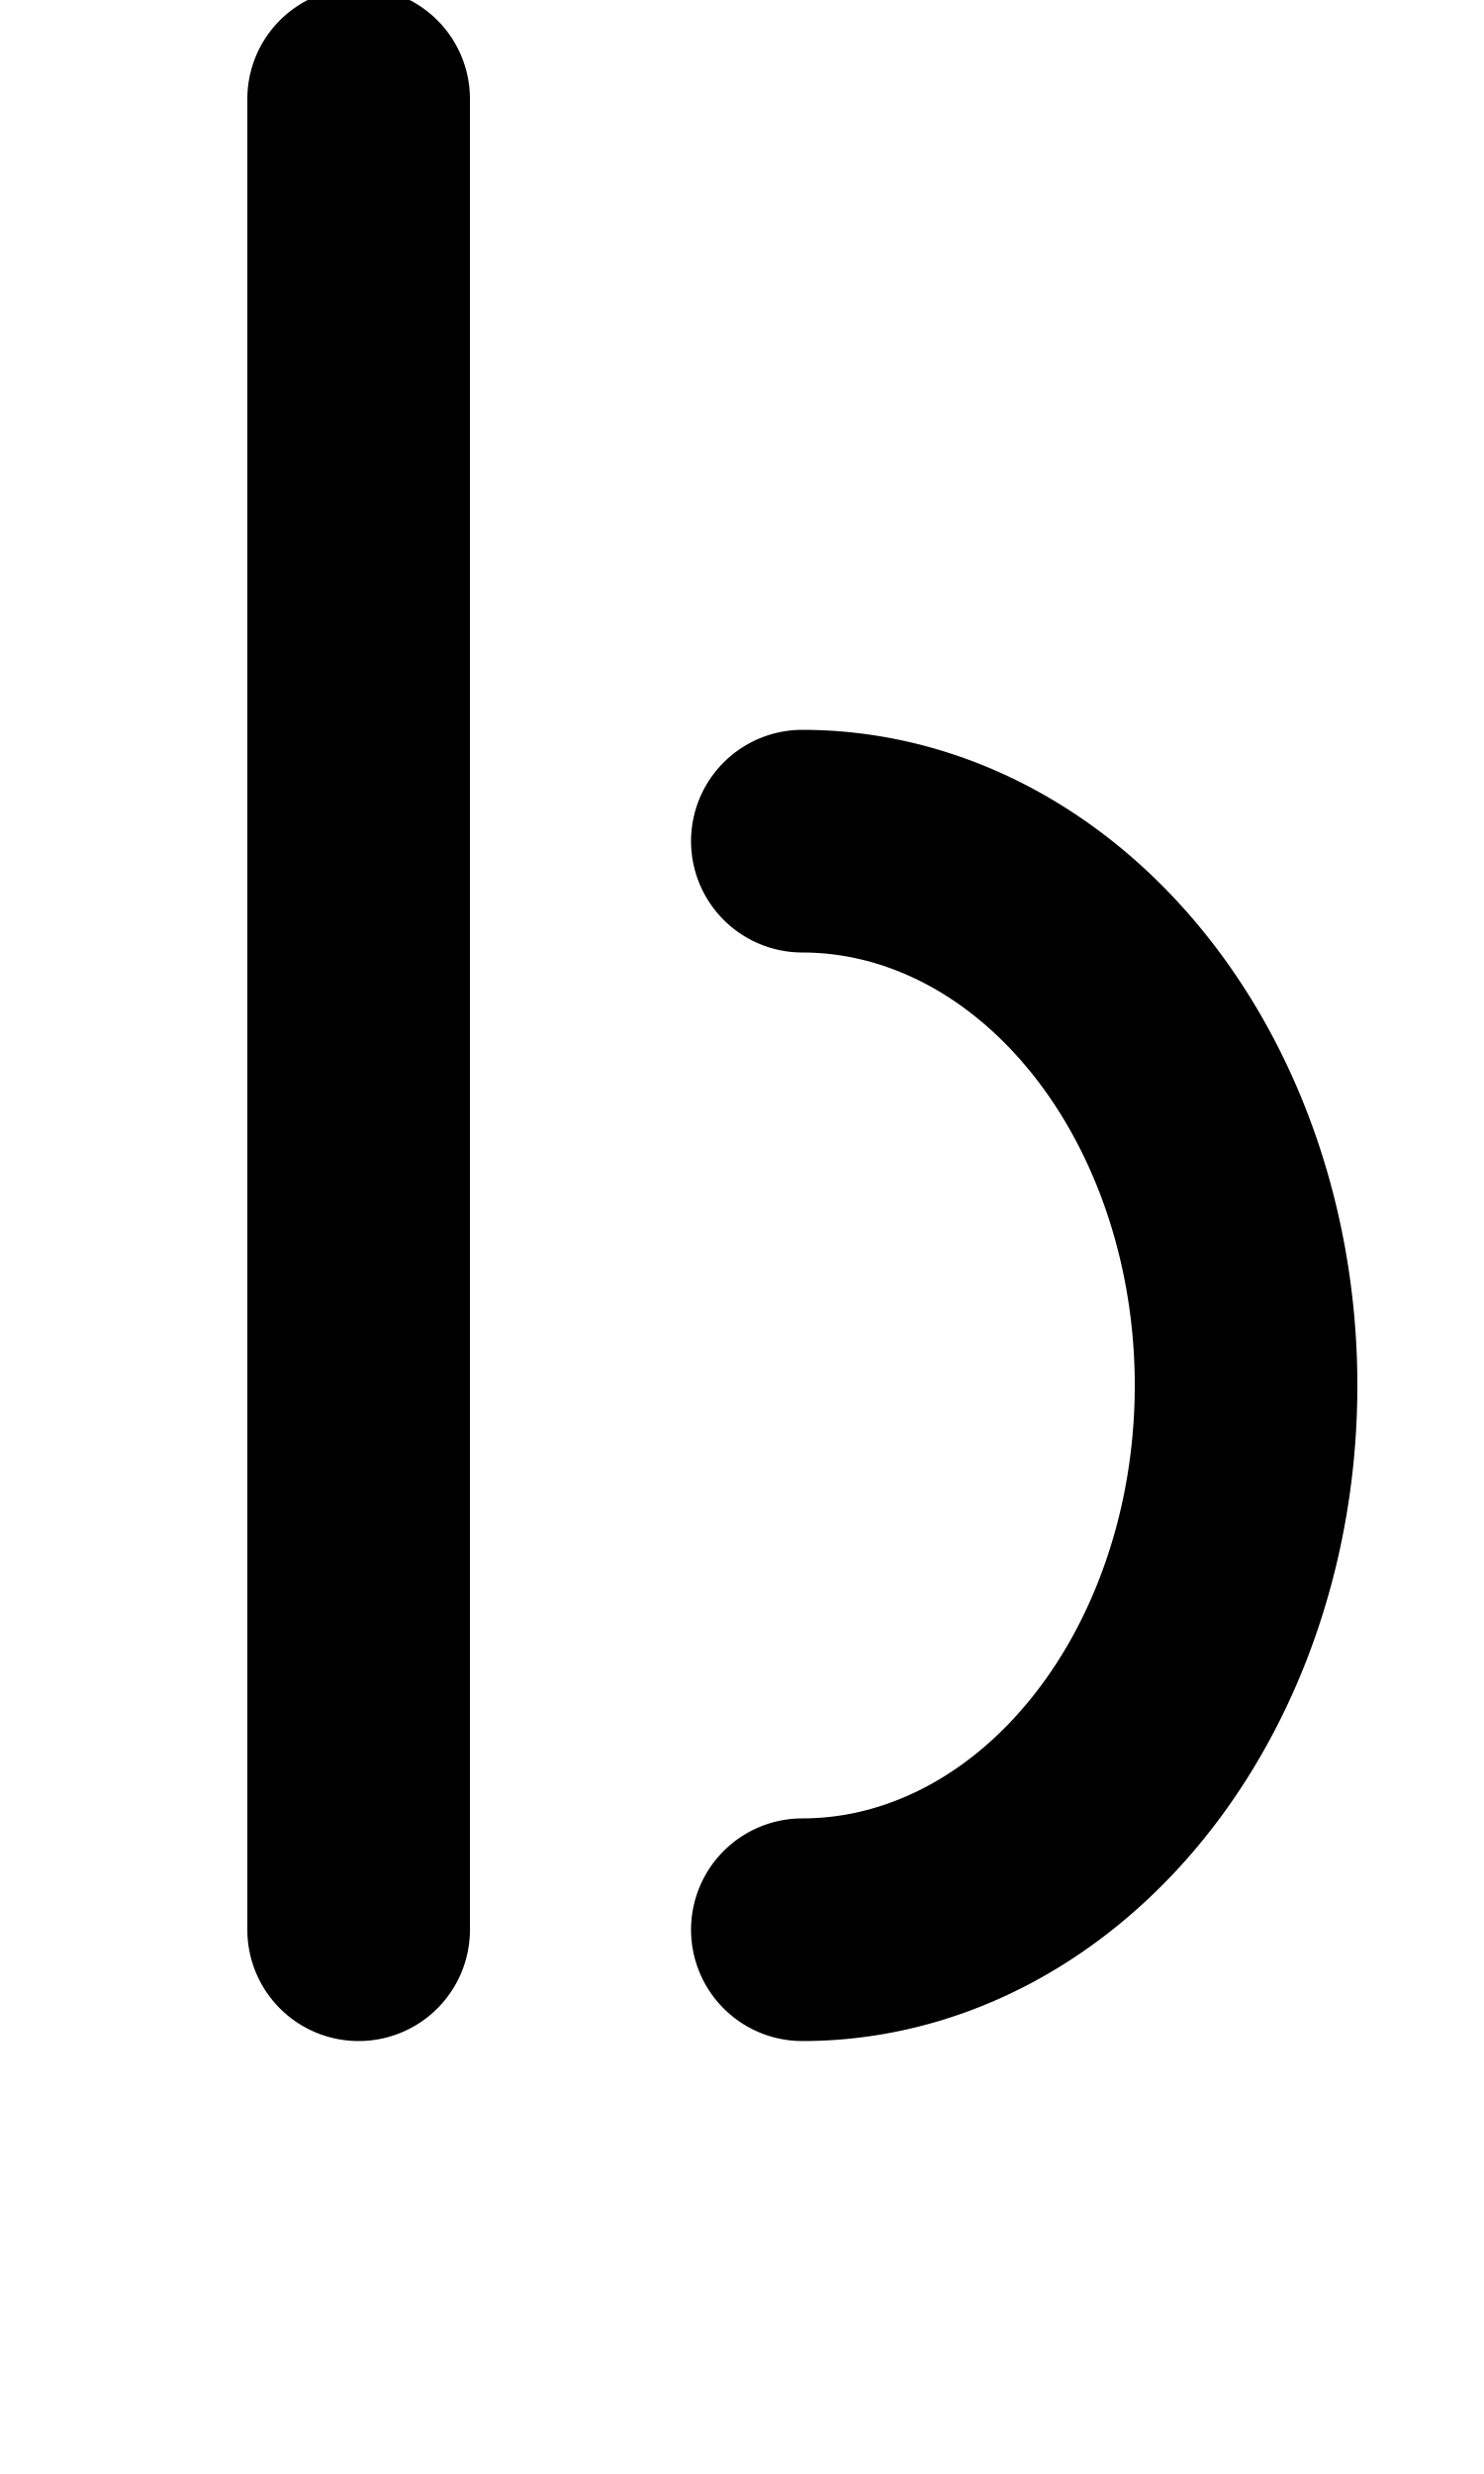
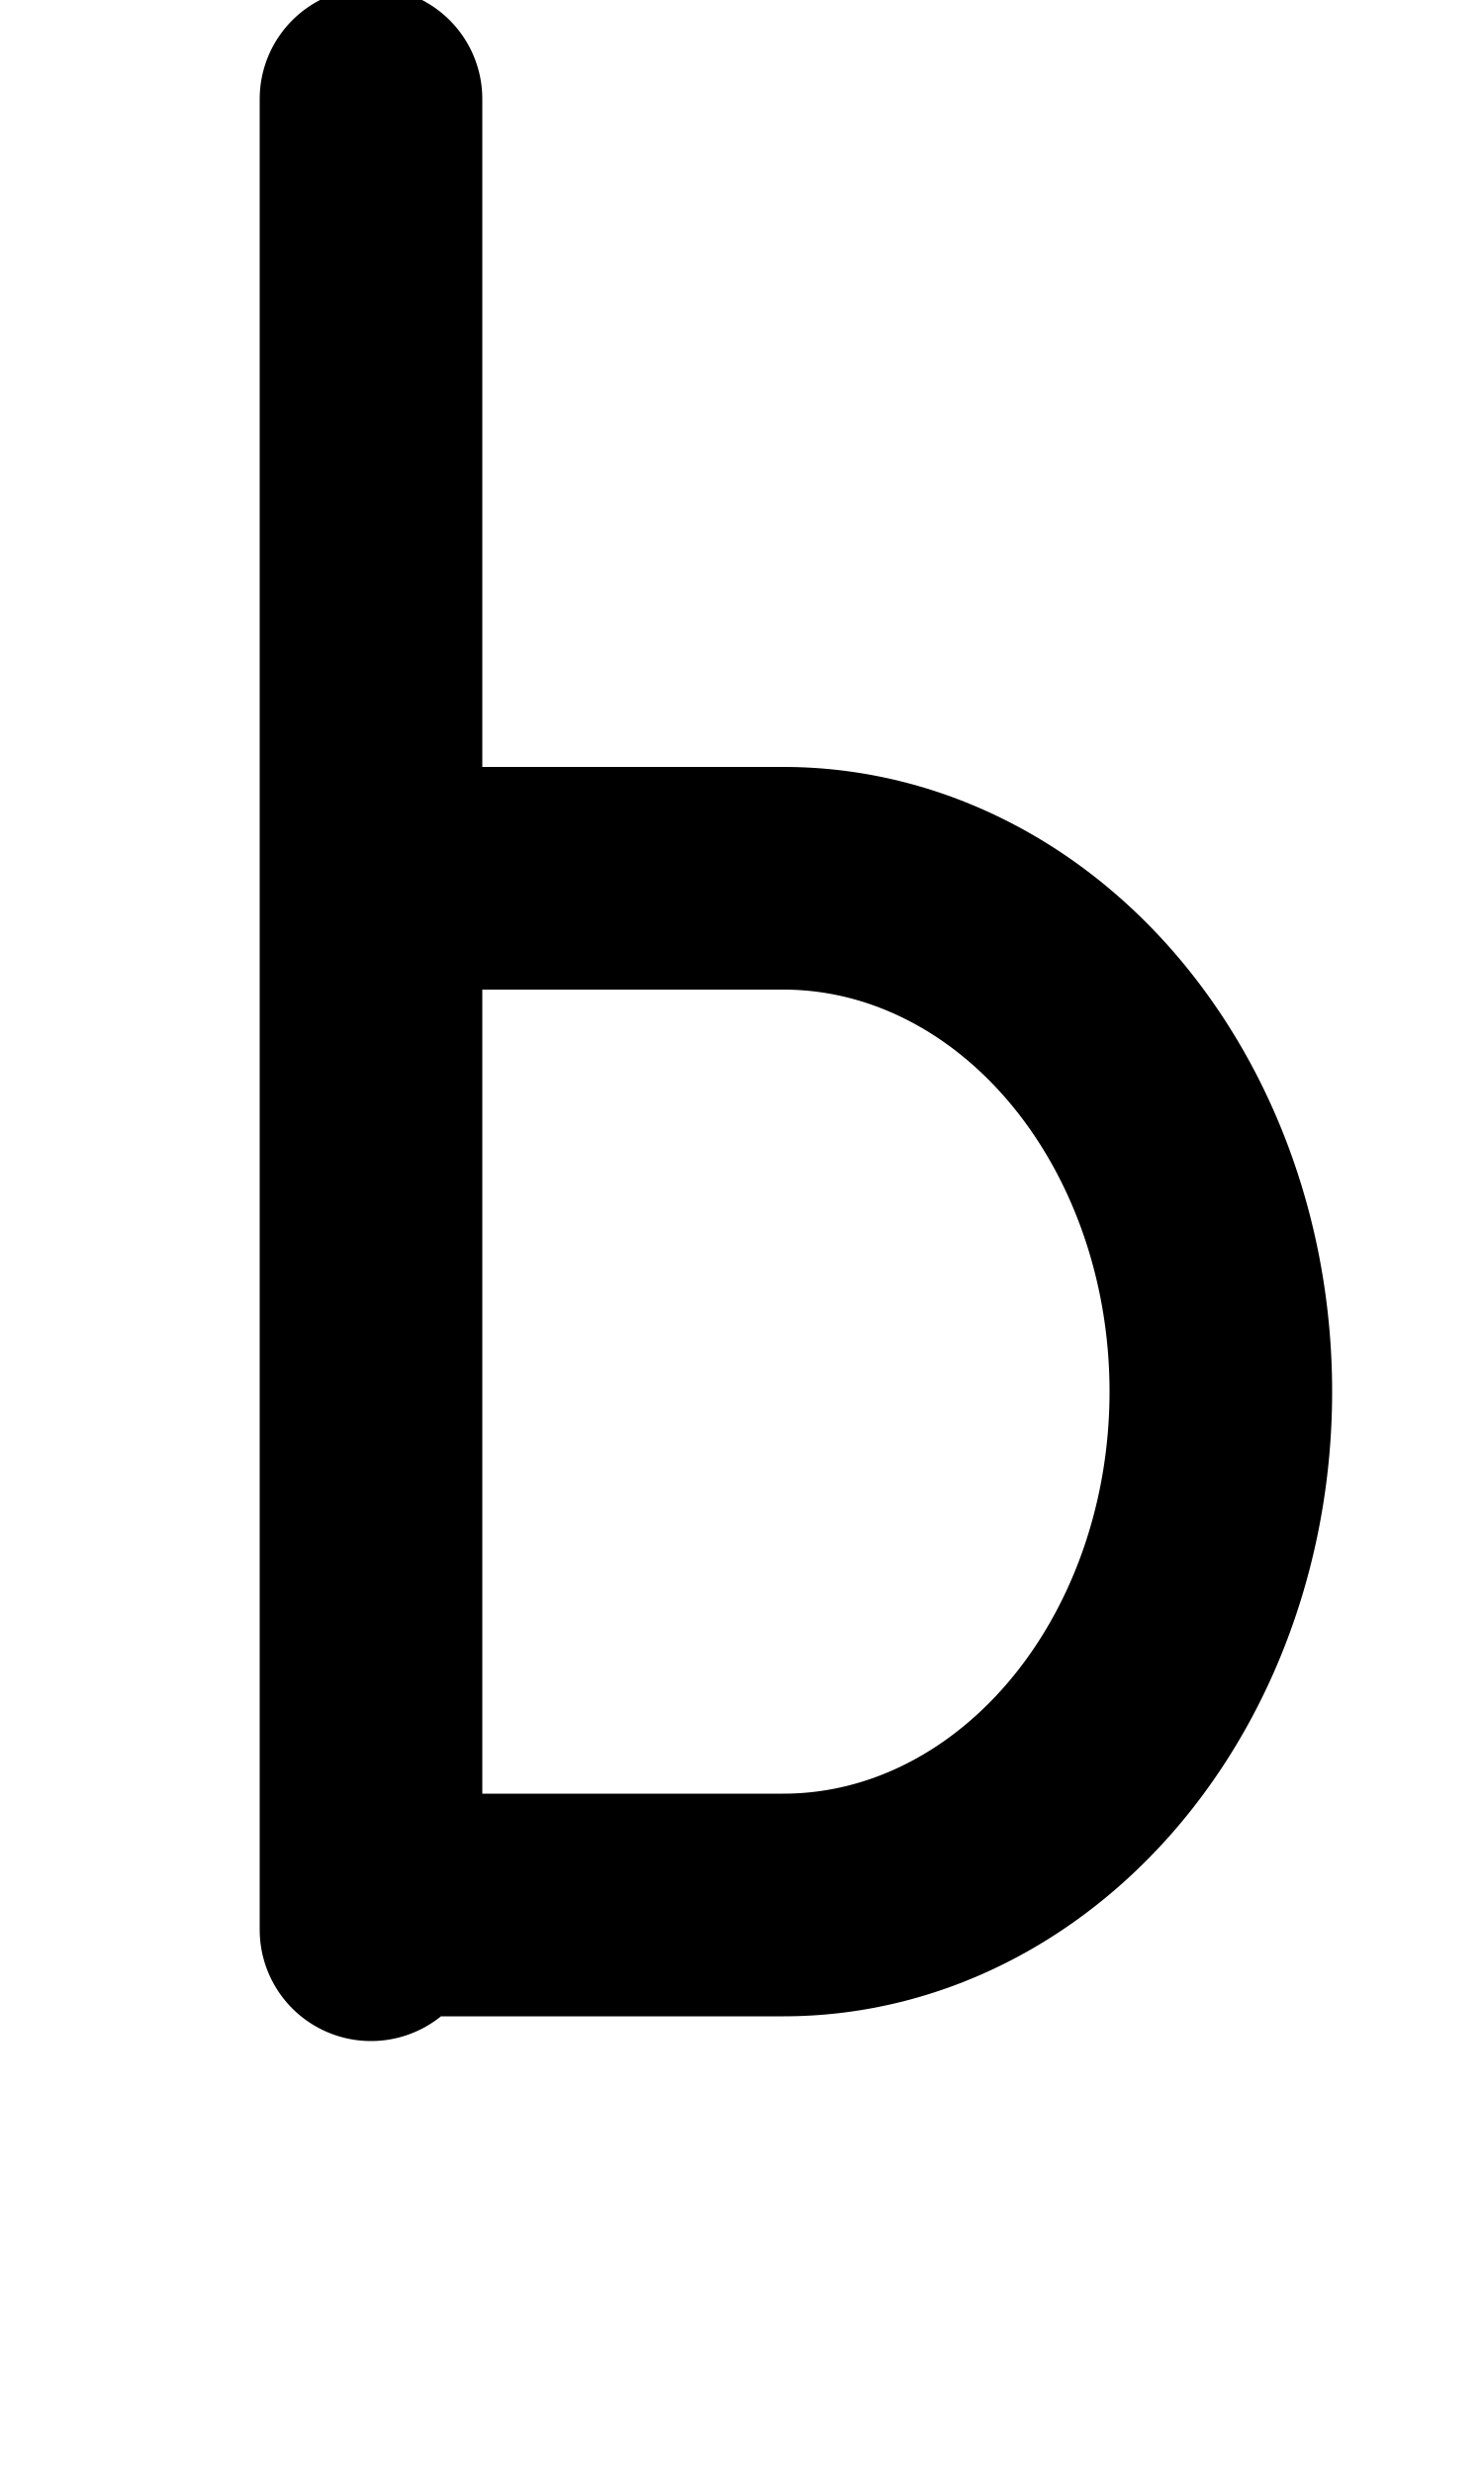
<svg xmlns="http://www.w3.org/2000/svg" viewBox="0 0 600.000 1000">
-   <path d="M 327.665 385.054 L 329.298 385.120 L 330.930 385.212 L 332.562 385.331 L 334.193 385.475 L 335.824 385.647 L 337.454 385.844 L 339.084 386.069 L 340.712 386.319 L 342.339 386.597 L 343.966 386.900 L 345.591 387.231 L 347.214 387.588 L 348.836 387.972 L 350.457 388.382 L 352.075 388.820 L 353.692 389.284 L 355.306 389.775 L 356.919 390.293 L 358.528 390.838 L 360.135 391.411 L 361.740 392.010 L 363.341 392.637 L 364.938 393.290 L 366.533 393.971 L 368.123 394.680 L 369.710 395.415 L 371.293 396.178 L 372.871 396.969 L 374.444 397.787 L 376.013 398.632 L 377.576 399.505 L 379.134 400.405 L 380.686 401.332 L 382.232 402.288 L 383.771 403.270 L 385.304 404.280 L 386.831 405.317 L 388.349 406.382 L 389.861 407.473 L 391.364 408.592 L 392.860 409.739 L 394.346 410.912 L 395.824 412.112 L 397.293 413.340 L 398.753 414.594 L 400.202 415.874 L 401.641 417.182 L 403.070 418.516 L 404.488 419.876 L 405.895 421.262 L 407.290 422.675 L 408.673 424.113 L 410.045 425.577 L 411.403 427.066 L 412.749 428.581 L 414.081 430.121 L 415.400 431.686 L 416.705 433.276 L 417.995 434.890 L 419.271 436.528 L 420.532 438.191 L 421.778 439.877 L 423.008 441.586 L 424.222 443.319 L 425.420 445.075 L 426.601 446.853 L 427.765 448.654 L 428.912 450.477 L 430.042 452.321 L 431.153 454.187 L 432.247 456.074 L 433.322 457.982 L 434.378 459.910 L 435.415 461.859 L 436.433 463.827 L 437.431 465.814 L 438.410 467.821 L 439.368 469.846 L 440.306 471.889 L 441.223 473.950 L 442.119 476.029 L 442.994 478.124 L 443.848 480.236 L 444.679 482.365 L 445.489 484.509 L 446.277 486.669 L 447.043 488.844 L 447.786 491.033 L 448.506 493.237 L 449.203 495.454 L 449.877 497.684 L 450.528 499.927 L 451.155 502.183 L 451.758 504.450 L 452.338 506.729 L 452.894 509.019 L 453.425 511.319 L 453.932 513.630 L 454.415 515.950 L 454.872 518.279 L 455.306 520.617 L 455.714 522.962 L 456.097 525.316 L 456.456 527.677 L 456.789 530.044 L 457.097 532.418 L 457.379 534.797 L 457.636 537.181 L 457.868 539.571 L 458.074 541.964 L 458.254 544.361 L 458.409 546.762 L 458.538 549.165 L 458.641 551.570 L 458.719 553.978 L 458.770 556.386 L 458.796 558.795 L 458.796 561.205 L 458.770 563.614 L 458.719 566.022 L 458.641 568.430 L 458.538 570.835 L 458.409 573.238 L 458.254 575.639 L 458.074 578.036 L 457.868 580.429 L 457.636 582.819 L 457.379 585.203 L 457.097 587.582 L 456.789 589.956 L 456.456 592.323 L 456.097 594.684 L 455.714 597.038 L 455.306 599.383 L 454.872 601.721 L 454.415 604.050 L 453.932 606.370 L 453.425 608.681 L 452.894 610.981 L 452.338 613.271 L 451.758 615.550 L 451.155 617.817 L 450.528 620.073 L 449.877 622.316 L 449.203 624.546 L 448.506 626.763 L 447.786 628.967 L 447.043 631.156 L 446.277 633.331 L 445.489 635.491 L 444.679 637.635 L 443.848 639.764 L 442.994 641.876 L 442.119 643.971 L 441.223 646.050 L 440.306 648.111 L 439.368 650.154 L 438.410 652.179 L 437.431 654.186 L 436.433 656.173 L 435.415 658.141 L 434.378 660.090 L 433.322 662.018 L 432.247 663.926 L 431.153 665.813 L 430.042 667.679 L 428.912 669.523 L 427.765 671.346 L 426.601 673.147 L 425.420 674.925 L 424.222 676.681 L 423.008 678.414 L 421.778 680.123 L 420.532 681.809 L 419.271 683.472 L 417.995 685.110 L 416.705 686.724 L 415.400 688.314 L 414.081 689.879 L 412.749 691.419 L 411.403 692.934 L 410.045 694.423 L 408.673 695.887 L 407.290 697.325 L 405.895 698.738 L 404.488 700.124 L 403.070 701.484 L 401.641 702.818 L 400.202 704.126 L 398.753 705.406 L 397.293 706.660 L 395.824 707.888 L 394.346 709.088 L 392.860 710.261 L 391.364 711.408 L 389.861 712.527 L 388.349 713.618 L 386.831 714.683 L 385.304 715.720 L 383.771 716.730 L 382.232 717.712 L 380.686 718.668 L 379.134 719.595 L 377.576 720.495 L 376.013 721.368 L 374.444 722.213 L 372.871 723.031 L 371.293 723.822 L 369.710 724.585 L 368.123 725.320 L 366.533 726.029 L 364.938 726.710 L 363.341 727.363 L 361.740 727.990 L 360.135 728.589 L 358.528 729.162 L 356.919 729.707 L 355.306 730.225 L 353.692 730.716 L 352.075 731.180 L 350.457 731.618 L 348.836 732.028 L 347.214 732.412 L 345.591 732.769 L 343.966 733.100 L 342.339 733.403 L 340.712 733.681 L 339.084 733.931 L 337.454 734.156 L 335.824 734.353 L 334.193 734.525 L 332.562 734.669 L 330.930 734.788 L 329.298 734.880 L 327.665 734.946 L 326.033 734.985 L 324.037 735.001 L 322.933 735.024 L 321.830 735.073 L 320.728 735.150 L 319.628 735.254 L 318.532 735.384 L 317.439 735.542 L 316.350 735.726 L 315.266 735.937 L 314.187 736.174 L 313.114 736.438 L 312.049 736.728 L 310.991 737.044 L 309.940 737.386 L 308.899 737.754 L 307.867 738.147 L 306.845 738.566 L 305.833 739.009 L 304.833 739.477 L 303.844 739.969 L 302.868 740.486 L 301.905 741.026 L 300.955 741.590 L 300.019 742.177 L 299.099 742.787 L 298.193 743.419 L 297.303 744.073 L 296.430 744.749 L 295.573 745.446 L 294.734 746.164 L 293.912 746.902 L 293.109 747.660 L 292.325 748.438 L 291.560 749.234 L 290.815 750.050 L 290.090 750.883 L 289.386 751.734 L 288.702 752.601 L 288.041 753.486 L 287.401 754.386 L 286.784 755.302 L 286.189 756.232 L 285.617 757.177 L 285.069 758.136 L 284.544 759.108 L 284.043 760.092 L 283.567 761.089 L 283.115 762.096 L 282.688 763.115 L 282.286 764.144 L 281.910 765.182 L 281.559 766.229 L 281.234 767.285 L 280.935 768.348 L 280.662 769.418 L 280.415 770.495 L 280.195 771.577 L 280.002 772.664 L 279.835 773.756 L 279.695 774.852 L 279.583 775.950 L 279.497 777.051 L 279.438 778.154 L 279.406 779.258 L 279.401 780.363 L 279.424 781.467 L 279.473 782.570 L 279.550 783.672 L 279.654 784.772 L 279.784 785.868 L 279.942 786.961 L 280.126 788.050 L 280.337 789.134 L 280.574 790.213 L 280.838 791.286 L 281.128 792.351 L 281.444 793.409 L 281.786 794.460 L 282.154 795.501 L 282.547 796.533 L 282.966 797.555 L 283.409 798.567 L 283.877 799.567 L 284.369 800.556 L 284.886 801.532 L 285.426 802.495 L 285.990 803.445 L 286.577 804.381 L 287.187 805.301 L 287.819 806.207 L 288.473 807.097 L 289.149 807.970 L 289.846 808.827 L 290.564 809.666 L 291.302 810.488 L 292.060 811.291 L 292.838 812.075 L 293.634 812.840 L 294.450 813.585 L 295.283 814.310 L 296.134 815.014 L 297.001 815.698 L 297.886 816.359 L 298.786 816.999 L 299.702 817.616 L 300.632 818.211 L 301.577 818.783 L 302.536 819.331 L 303.508 819.856 L 304.492 820.357 L 305.489 820.833 L 306.496 821.285 L 307.515 821.712 L 308.544 822.114 L 309.582 822.490 L 310.629 822.841 L 311.685 823.166 L 312.748 823.465 L 313.818 823.738 L 314.895 823.985 L 315.977 824.205 L 317.064 824.398 L 318.156 824.565 L 319.252 824.705 L 320.350 824.817 L 321.451 824.903 L 322.554 824.962 L 323.658 824.994 L 324.763 824.999 L 327.121 824.980 L 327.846 824.968 L 330.204 824.911 L 330.928 824.887 L 333.285 824.792 L 334.009 824.757 L 336.365 824.624 L 337.088 824.578 L 339.442 824.407 L 340.163 824.349 L 342.515 824.140 L 343.235 824.070 L 345.584 823.823 L 346.302 823.742 L 348.649 823.457 L 349.364 823.365 L 351.708 823.042 L 352.421 822.938 L 354.760 822.578 L 355.470 822.463 L 357.806 822.065 L 358.513 821.939 L 360.844 821.504 L 361.547 821.366 L 363.873 820.893 L 364.573 820.745 L 366.894 820.235 L 367.589 820.076 L 369.905 819.528 L 370.596 819.359 L 372.905 818.774 L 373.592 818.594 L 375.895 817.972 L 376.577 817.782 L 378.873 817.122 L 379.550 816.922 L 381.839 816.226 L 382.510 816.016 L 384.791 815.283 L 385.457 815.063 L 387.730 814.293 L 388.391 814.064 L 390.656 813.257 L 391.310 813.018 L 393.566 812.176 L 394.214 811.928 L 396.461 811.048 L 397.103 810.791 L 399.340 809.876 L 399.976 809.610 L 402.203 808.659 L 402.832 808.384 L 405.049 807.397 L 405.671 807.114 L 407.877 806.092 L 408.493 805.801 L 410.687 804.742 L 411.296 804.443 L 413.479 803.350 L 414.080 803.043 L 416.251 801.914 L 416.845 801.600 L 419.004 800.436 L 419.591 800.115 L 421.737 798.916 L 422.316 798.587 L 424.450 797.355 L 425.021 797.019 L 427.141 795.752 L 427.705 795.409 L 429.811 794.108 L 430.367 793.759 L 432.459 792.424 L 433.007 792.069 L 435.085 790.700 L 435.625 790.339 L 437.688 788.937 L 438.220 788.570 L 440.267 787.135 L 440.792 786.761 L 442.824 785.294 L 443.340 784.915 L 445.356 783.415 L 445.864 783.031 L 447.864 781.498 L 448.364 781.109 L 450.347 779.544 L 450.839 779.150 L 452.805 777.553 L 453.290 777.154 L 455.238 775.526 L 455.714 775.123 L 457.645 773.463 L 458.113 773.056 L 460.026 771.365 L 460.486 770.953 L 462.381 769.232 L 462.833 768.816 L 464.709 767.065 L 465.152 766.645 L 467.010 764.863 L 467.445 764.440 L 469.283 762.628 L 469.711 762.201 L 471.529 760.361 L 471.949 759.930 L 473.747 758.060 L 474.159 757.627 L 475.937 755.728 L 476.340 755.291 L 478.098 753.364 L 478.494 752.925 L 480.231 750.969 L 480.619 750.527 L 482.335 748.543 L 482.714 748.099 L 484.409 746.088 L 484.781 745.640 L 486.454 743.602 L 486.818 743.153 L 488.469 741.088 L 488.826 740.636 L 490.454 738.545 L 490.803 738.091 L 492.409 735.973 L 492.751 735.517 L 494.334 733.374 L 494.668 732.916 L 496.228 730.748 L 496.555 730.288 L 498.091 728.095 L 498.410 727.633 L 499.924 725.415 L 500.235 724.952 L 501.724 722.710 L 502.029 722.246 L 503.494 719.980 L 503.791 719.514 L 505.232 717.224 L 505.522 716.757 L 506.938 714.445 L 507.221 713.976 L 508.612 711.641 L 508.888 711.171 L 510.254 708.814 L 510.523 708.343 L 511.863 705.964 L 512.125 705.493 L 513.440 703.092 L 513.696 702.619 L 514.985 700.198 L 515.233 699.724 L 516.496 697.282 L 516.738 696.808 L 517.975 694.346 L 518.210 693.871 L 519.420 691.389 L 519.649 690.913 L 520.833 688.412 L 521.055 687.935 L 522.211 685.415 L 522.427 684.938 L 523.556 682.399 L 523.766 681.922 L 524.868 679.365 L 525.071 678.887 L 526.145 676.313 L 526.342 675.834 L 527.389 673.243 L 527.579 672.764 L 528.599 670.156 L 528.783 669.677 L 529.774 667.053 L 529.952 666.573 L 530.915 663.933 L 531.087 663.453 L 532.022 660.798 L 532.188 660.318 L 533.094 657.648 L 533.254 657.167 L 534.131 654.483 L 534.285 654.002 L 535.134 651.304 L 535.282 650.823 L 536.102 648.111 L 536.244 647.630 L 537.034 644.905 L 537.171 644.424 L 537.932 641.687 L 538.063 641.205 L 538.795 638.456 L 538.920 637.975 L 539.622 635.214 L 539.742 634.732 L 540.415 631.960 L 540.529 631.478 L 541.171 628.696 L 541.280 628.214 L 541.893 625.422 L 541.996 624.939 L 542.579 622.137 L 542.676 621.655 L 543.229 618.844 L 543.321 618.362 L 543.844 615.542 L 543.930 615.060 L 544.423 612.232 L 544.504 611.749 L 544.966 608.913 L 545.042 608.431 L 545.473 605.588 L 545.544 605.106 L 545.945 602.256 L 546.010 601.774 L 546.380 598.918 L 546.440 598.436 L 546.780 595.574 L 546.835 595.092 L 547.144 592.225 L 547.193 591.742 L 547.471 588.871 L 547.516 588.388 L 547.763 585.513 L 547.802 585.030 L 548.019 582.151 L 548.052 581.668 L 548.238 578.785 L 548.267 578.303 L 548.422 575.417 L 548.445 574.935 L 548.569 572.047 L 548.587 571.565 L 548.680 568.675 L 548.693 568.193 L 548.755 565.302 L 548.763 564.820 L 548.794 561.928 L 548.796 561.446 L 548.796 558.554 L 548.794 558.072 L 548.763 555.180 L 548.755 554.698 L 548.693 551.807 L 548.680 551.325 L 548.587 548.435 L 548.569 547.953 L 548.445 545.065 L 548.422 544.583 L 548.267 541.697 L 548.238 541.215 L 548.052 538.332 L 548.019 537.849 L 547.802 534.970 L 547.763 534.487 L 547.516 531.612 L 547.471 531.129 L 547.193 528.258 L 547.144 527.775 L 546.835 524.908 L 546.780 524.426 L 546.440 521.564 L 546.380 521.082 L 546.010 518.226 L 545.945 517.744 L 545.544 514.894 L 545.473 514.412 L 545.042 511.569 L 544.966 511.087 L 544.504 508.251 L 544.423 507.768 L 543.930 504.940 L 543.844 504.458 L 543.321 501.638 L 543.229 501.156 L 542.676 498.345 L 542.579 497.863 L 541.996 495.061 L 541.893 494.578 L 541.280 491.786 L 541.171 491.304 L 540.529 488.522 L 540.415 488.040 L 539.742 485.268 L 539.622 484.786 L 538.920 482.025 L 538.795 481.544 L 538.063 478.795 L 537.932 478.313 L 537.171 475.576 L 537.034 475.095 L 536.244 472.370 L 536.102 471.889 L 535.282 469.177 L 535.134 468.696 L 534.285 465.998 L 534.131 465.517 L 533.254 462.833 L 533.094 462.352 L 532.188 459.682 L 532.022 459.202 L 531.087 456.547 L 530.915 456.067 L 529.952 453.427 L 529.774 452.947 L 528.783 450.323 L 528.599 449.844 L 527.579 447.236 L 527.389 446.757 L 526.342 444.166 L 526.145 443.687 L 525.071 441.113 L 524.868 440.635 L 523.766 438.078 L 523.556 437.601 L 522.427 435.062 L 522.211 434.585 L 521.055 432.065 L 520.833 431.588 L 519.649 429.087 L 519.420 428.611 L 518.210 426.129 L 517.975 425.654 L 516.738 423.192 L 516.496 422.718 L 515.233 420.276 L 514.985 419.802 L 513.696 417.381 L 513.440 416.908 L 512.125 414.507 L 511.863 414.036 L 510.523 411.657 L 510.254 411.186 L 508.888 408.829 L 508.612 408.359 L 507.221 406.024 L 506.938 405.555 L 505.522 403.243 L 505.232 402.776 L 503.791 400.486 L 503.494 400.020 L 502.029 397.754 L 501.724 397.290 L 500.235 395.048 L 499.924 394.585 L 498.410 392.367 L 498.091 391.905 L 496.555 389.712 L 496.228 389.252 L 494.668 387.084 L 494.334 386.626 L 492.751 384.483 L 492.409 384.027 L 490.803 381.909 L 490.454 381.455 L 488.826 379.364 L 488.469 378.912 L 486.818 376.847 L 486.454 376.398 L 484.781 374.360 L 484.409 373.912 L 482.714 371.901 L 482.335 371.457 L 480.619 369.473 L 480.231 369.031 L 478.494 367.075 L 478.098 366.636 L 476.340 364.709 L 475.937 364.272 L 474.159 362.373 L 473.747 361.940 L 471.949 360.070 L 471.529 359.639 L 469.711 357.799 L 469.283 357.372 L 467.445 355.560 L 467.010 355.137 L 465.152 353.355 L 464.709 352.935 L 462.833 351.184 L 462.381 350.768 L 460.486 349.047 L 460.026 348.635 L 458.113 346.944 L 457.645 346.537 L 455.714 344.877 L 455.238 344.474 L 453.290 342.846 L 452.805 342.447 L 450.839 340.850 L 450.347 340.456 L 448.364 338.891 L 447.864 338.502 L 445.864 336.969 L 445.356 336.585 L 443.340 335.085 L 442.824 334.706 L 440.792 333.239 L 440.267 332.865 L 438.220 331.430 L 437.688 331.063 L 435.625 329.661 L 435.085 329.300 L 433.007 327.931 L 432.459 327.576 L 430.367 326.241 L 429.811 325.892 L 427.705 324.591 L 427.141 324.248 L 425.021 322.981 L 424.450 322.645 L 422.316 321.413 L 421.737 321.084 L 419.591 319.885 L 419.004 319.564 L 416.845 318.400 L 416.251 318.086 L 414.080 316.957 L 413.479 316.650 L 411.296 315.557 L 410.687 315.258 L 408.493 314.199 L 407.877 313.908 L 405.671 312.886 L 405.049 312.603 L 402.832 311.616 L 402.203 311.341 L 399.976 310.390 L 399.340 310.124 L 397.103 309.209 L 396.461 308.952 L 394.214 308.072 L 393.566 307.824 L 391.310 306.982 L 390.656 306.743 L 388.391 305.936 L 387.730 305.707 L 385.457 304.937 L 384.791 304.717 L 382.510 303.984 L 381.839 303.774 L 379.550 303.078 L 378.873 302.878 L 376.577 302.218 L 375.895 302.028 L 373.592 301.406 L 372.905 301.226 L 370.596 300.641 L 369.905 300.472 L 367.589 299.924 L 366.894 299.765 L 364.573 299.255 L 363.873 299.107 L 361.547 298.634 L 360.844 298.496 L 358.513 298.061 L 357.806 297.935 L 355.470 297.537 L 354.760 297.422 L 352.421 297.062 L 351.708 296.958 L 349.364 296.635 L 348.649 296.543 L 346.302 296.258 L 345.584 296.177 L 343.235 295.930 L 342.515 295.860 L 340.163 295.651 L 339.442 295.593 L 337.088 295.422 L 336.365 295.376 L 334.009 295.243 L 333.285 295.208 L 330.928 295.113 L 330.204 295.089 L 327.846 295.032 L 327.121 295.020 L 324.763 295.001 L 323.658 295.006 L 322.554 295.038 L 321.451 295.097 L 320.350 295.183 L 319.252 295.295 L 318.156 295.435 L 317.064 295.602 L 315.977 295.795 L 314.895 296.015 L 313.818 296.262 L 312.748 296.535 L 311.685 296.834 L 310.629 297.159 L 309.582 297.510 L 308.544 297.886 L 307.515 298.288 L 306.496 298.715 L 305.489 299.167 L 304.492 299.643 L 303.508 300.144 L 302.536 300.669 L 301.577 301.217 L 300.632 301.789 L 299.702 302.384 L 298.786 303.001 L 297.886 303.641 L 297.001 304.302 L 296.134 304.986 L 295.283 305.690 L 294.450 306.415 L 293.634 307.160 L 292.838 307.925 L 292.060 308.709 L 291.302 309.512 L 290.564 310.334 L 289.846 311.173 L 289.149 312.030 L 288.473 312.903 L 287.819 313.793 L 287.187 314.699 L 286.577 315.619 L 285.990 316.555 L 285.426 317.505 L 284.886 318.468 L 284.369 319.444 L 283.877 320.433 L 283.409 321.433 L 282.966 322.445 L 282.547 323.467 L 282.154 324.499 L 281.786 325.540 L 281.444 326.591 L 281.128 327.649 L 280.838 328.714 L 280.574 329.787 L 280.337 330.866 L 280.126 331.950 L 279.942 333.039 L 279.784 334.132 L 279.654 335.228 L 279.550 336.328 L 279.473 337.430 L 279.424 338.533 L 279.401 339.637 L 279.406 340.742 L 279.438 341.846 L 279.497 342.949 L 279.583 344.050 L 279.695 345.148 L 279.835 346.244 L 280.002 347.336 L 280.195 348.423 L 280.415 349.505 L 280.662 350.582 L 280.935 351.652 L 281.234 352.715 L 281.559 353.771 L 281.910 354.818 L 282.286 355.856 L 282.688 356.885 L 283.115 357.904 L 283.567 358.911 L 284.043 359.908 L 284.544 360.892 L 285.069 361.864 L 285.617 362.823 L 286.189 363.768 L 286.784 364.698 L 287.401 365.614 L 288.041 366.514 L 288.702 367.399 L 289.386 368.266 L 290.090 369.117 L 290.815 369.950 L 291.560 370.766 L 292.325 371.562 L 293.109 372.340 L 293.912 373.098 L 294.734 373.836 L 295.573 374.554 L 296.430 375.251 L 297.303 375.927 L 298.193 376.581 L 299.099 377.213 L 300.019 377.823 L 300.955 378.410 L 301.905 378.974 L 302.868 379.514 L 303.844 380.031 L 304.833 380.523 L 305.833 380.991 L 306.845 381.434 L 307.867 381.853 L 308.899 382.246 L 309.940 382.614 L 310.991 382.956 L 312.049 383.272 L 313.114 383.562 L 314.187 383.826 L 315.266 384.063 L 316.350 384.274 L 317.439 384.458 L 318.532 384.616 L 319.628 384.746 L 320.728 384.850 L 321.830 384.927 L 322.933 384.976 L 324.037 384.999 L 326.033 385.015 L 327.665 385.054 Z M 100.014 781.104 L 100.054 782.208 L 100.122 783.310 L 100.217 784.411 L 100.338 785.508 L 100.487 786.603 L 100.663 787.693 L 100.865 788.779 L 101.093 789.860 L 101.349 790.934 L 101.630 792.002 L 101.938 793.063 L 102.271 794.116 L 102.631 795.160 L 103.015 796.195 L 103.425 797.221 L 103.861 798.236 L 104.320 799.240 L 104.805 800.233 L 105.314 801.213 L 105.846 802.180 L 106.402 803.135 L 106.982 804.075 L 107.584 805.001 L 108.209 805.911 L 108.856 806.806 L 109.524 807.685 L 110.215 808.548 L 110.926 809.393 L 111.657 810.220 L 112.409 811.029 L 113.180 811.820 L 113.971 812.591 L 114.780 813.343 L 115.607 814.074 L 116.452 814.785 L 117.315 815.476 L 118.194 816.144 L 119.089 816.791 L 119.999 817.416 L 120.925 818.018 L 121.865 818.598 L 122.820 819.154 L 123.787 819.686 L 124.767 820.195 L 125.760 820.680 L 126.764 821.139 L 127.779 821.575 L 128.805 821.985 L 129.840 822.369 L 130.884 822.729 L 131.937 823.062 L 132.998 823.370 L 134.066 823.651 L 135.140 823.907 L 136.221 824.135 L 137.307 824.337 L 138.397 824.513 L 139.492 824.662 L 140.589 824.783 L 141.690 824.878 L 142.792 824.946 L 143.896 824.986 L 145.000 825.000 L 146.104 824.986 L 147.208 824.946 L 148.310 824.878 L 149.411 824.783 L 150.508 824.662 L 151.603 824.513 L 152.693 824.337 L 153.779 824.135 L 154.860 823.907 L 155.934 823.651 L 157.002 823.370 L 158.063 823.062 L 159.116 822.729 L 160.160 822.369 L 161.195 821.985 L 162.221 821.575 L 163.236 821.139 L 164.240 820.680 L 165.233 820.195 L 166.213 819.686 L 167.180 819.154 L 168.135 818.598 L 169.075 818.018 L 170.001 817.416 L 170.911 816.791 L 171.806 816.144 L 172.685 815.476 L 173.548 814.785 L 174.393 814.074 L 175.220 813.343 L 176.029 812.591 L 176.820 811.820 L 177.591 811.029 L 178.343 810.220 L 179.074 809.393 L 179.785 808.548 L 180.476 807.685 L 181.144 806.806 L 181.791 805.911 L 182.416 805.001 L 183.018 804.075 L 183.598 803.135 L 184.154 802.180 L 184.686 801.213 L 185.195 800.233 L 185.680 799.240 L 186.139 798.236 L 186.575 797.221 L 186.985 796.195 L 187.369 795.160 L 187.729 794.116 L 188.062 793.063 L 188.370 792.002 L 188.651 790.934 L 188.907 789.860 L 189.135 788.779 L 189.337 787.693 L 189.513 786.603 L 189.662 785.508 L 189.783 784.411 L 189.878 783.310 L 189.946 782.208 L 189.986 781.104 L 190.000 780.000 L 190.000 40.000 L 189.986 38.896 L 189.946 37.792 L 189.878 36.690 L 189.783 35.589 L 189.662 34.492 L 189.513 33.397 L 189.337 32.307 L 189.135 31.221 L 188.907 30.140 L 188.651 29.066 L 188.370 27.998 L 188.062 26.937 L 187.729 25.884 L 187.369 24.840 L 186.985 23.805 L 186.575 22.779 L 186.139 21.764 L 185.680 20.760 L 185.195 19.767 L 184.686 18.787 L 184.154 17.820 L 183.598 16.865 L 183.018 15.925 L 182.416 14.999 L 181.791 14.089 L 181.144 13.194 L 180.476 12.315 L 179.785 11.452 L 179.074 10.607 L 178.343 9.780 L 177.591 8.971 L 176.820 8.180 L 176.029 7.409 L 175.220 6.657 L 174.393 5.926 L 173.548 5.215 L 172.685 4.524 L 171.806 3.856 L 170.911 3.209 L 170.001 2.584 L 169.075 1.982 L 168.135 1.402 L 167.180 0.846 L 166.213 0.314 L 165.233 -0.195 L 164.240 -0.680 L 163.236 -1.139 L 162.221 -1.575 L 161.195 -1.985 L 160.160 -2.369 L 159.116 -2.729 L 158.063 -3.062 L 157.002 -3.370 L 155.934 -3.651 L 154.860 -3.907 L 153.779 -4.135 L 152.693 -4.337 L 151.603 -4.513 L 150.508 -4.662 L 149.411 -4.783 L 148.310 -4.878 L 147.208 -4.946 L 146.104 -4.986 L 145.000 -5.000 L 143.896 -4.986 L 142.792 -4.946 L 141.690 -4.878 L 140.589 -4.783 L 139.492 -4.662 L 138.397 -4.513 L 137.307 -4.337 L 136.221 -4.135 L 135.140 -3.907 L 134.066 -3.651 L 132.998 -3.370 L 131.937 -3.062 L 130.884 -2.729 L 129.840 -2.369 L 128.805 -1.985 L 127.779 -1.575 L 126.764 -1.139 L 125.760 -0.680 L 124.767 -0.195 L 123.787 0.314 L 122.820 0.846 L 121.865 1.402 L 120.925 1.982 L 119.999 2.584 L 119.089 3.209 L 118.194 3.856 L 117.315 4.524 L 116.452 5.215 L 115.607 5.926 L 114.780 6.657 L 113.971 7.409 L 113.180 8.180 L 112.409 8.971 L 111.657 9.780 L 110.926 10.607 L 110.215 11.452 L 109.524 12.315 L 108.856 13.194 L 108.209 14.089 L 107.584 14.999 L 106.982 15.925 L 106.402 16.865 L 105.846 17.820 L 105.314 18.787 L 104.805 19.767 L 104.320 20.760 L 103.861 21.764 L 103.425 22.779 L 103.015 23.805 L 102.631 24.840 L 102.271 25.884 L 101.938 26.937 L 101.630 27.998 L 101.349 29.066 L 101.093 30.140 L 100.865 31.221 L 100.663 32.307 L 100.487 33.397 L 100.338 34.492 L 100.217 35.589 L 100.122 36.690 L 100.054 37.792 L 100.014 38.896 L 100.000 40.000 L 100.000 780.000 L 100.014 781.104 Z" fill="black" fill-rule="evenodd" />
+   <path d="M 316.800 310.000 L 195.000 310.000 L 195.000 40.000 L 194.986 38.896 L 194.946 37.792 L 194.878 36.690 L 194.783 35.589 L 194.662 34.492 L 194.513 33.397 L 194.337 32.307 L 194.135 31.221 L 193.907 30.140 L 193.651 29.066 L 193.370 27.998 L 193.062 26.937 L 192.729 25.884 L 192.369 24.840 L 191.985 23.805 L 191.575 22.779 L 191.139 21.764 L 190.680 20.760 L 190.195 19.767 L 189.686 18.787 L 189.154 17.820 L 188.598 16.865 L 188.018 15.925 L 187.416 14.999 L 186.791 14.089 L 186.144 13.194 L 185.476 12.315 L 184.785 11.452 L 184.074 10.607 L 183.343 9.780 L 182.591 8.971 L 181.820 8.180 L 181.029 7.409 L 180.220 6.657 L 179.393 5.926 L 178.548 5.215 L 177.685 4.524 L 176.806 3.856 L 175.911 3.209 L 175.001 2.584 L 174.075 1.982 L 173.135 1.402 L 172.180 0.846 L 171.213 0.314 L 170.233 -0.195 L 169.240 -0.680 L 168.236 -1.139 L 167.221 -1.575 L 166.195 -1.985 L 165.160 -2.369 L 164.116 -2.729 L 163.063 -3.062 L 162.002 -3.370 L 160.934 -3.651 L 159.860 -3.907 L 158.779 -4.135 L 157.693 -4.337 L 156.603 -4.513 L 155.508 -4.662 L 154.411 -4.783 L 153.310 -4.878 L 152.208 -4.946 L 151.104 -4.986 L 150.000 -5.000 L 148.896 -4.986 L 147.792 -4.946 L 146.690 -4.878 L 145.589 -4.783 L 144.492 -4.662 L 143.397 -4.513 L 142.307 -4.337 L 141.221 -4.135 L 140.140 -3.907 L 139.066 -3.651 L 137.998 -3.370 L 136.937 -3.062 L 135.884 -2.729 L 134.840 -2.369 L 133.805 -1.985 L 132.779 -1.575 L 131.764 -1.139 L 130.760 -0.680 L 129.767 -0.195 L 128.787 0.314 L 127.820 0.846 L 126.865 1.402 L 125.925 1.982 L 124.999 2.584 L 124.089 3.209 L 123.194 3.856 L 122.315 4.524 L 121.452 5.215 L 120.607 5.926 L 119.780 6.657 L 118.971 7.409 L 118.180 8.180 L 117.409 8.971 L 116.657 9.780 L 115.926 10.607 L 115.215 11.452 L 114.524 12.315 L 113.856 13.194 L 113.209 14.089 L 112.584 14.999 L 111.982 15.925 L 111.402 16.865 L 110.846 17.820 L 110.314 18.787 L 109.805 19.767 L 109.320 20.760 L 108.861 21.764 L 108.425 22.779 L 108.015 23.805 L 107.631 24.840 L 107.271 25.884 L 106.938 26.937 L 106.630 27.998 L 106.349 29.066 L 106.093 30.140 L 105.865 31.221 L 105.663 32.307 L 105.487 33.397 L 105.338 34.492 L 105.217 35.589 L 105.122 36.690 L 105.054 37.792 L 105.014 38.896 L 105.000 40.000 L 105.000 355.000 L 105.000 770.000 L 105.000 780.000 L 105.014 781.104 L 105.054 782.208 L 105.122 783.310 L 105.217 784.411 L 105.338 785.508 L 105.487 786.603 L 105.663 787.693 L 105.865 788.779 L 106.093 789.860 L 106.349 790.934 L 106.630 792.002 L 106.938 793.063 L 107.271 794.116 L 107.631 795.160 L 108.015 796.195 L 108.425 797.221 L 108.861 798.236 L 109.320 799.240 L 109.805 800.233 L 110.314 801.213 L 110.846 802.180 L 111.402 803.135 L 111.982 804.075 L 112.584 805.001 L 113.209 805.911 L 113.856 806.806 L 114.524 807.685 L 115.215 808.548 L 115.926 809.393 L 116.657 810.220 L 117.409 811.029 L 118.180 811.820 L 118.971 812.591 L 119.780 813.343 L 120.607 814.074 L 121.452 814.785 L 122.315 815.476 L 123.194 816.144 L 124.089 816.791 L 124.999 817.416 L 125.925 818.018 L 126.865 818.598 L 127.820 819.154 L 128.787 819.686 L 129.767 820.195 L 130.760 820.680 L 131.764 821.139 L 132.779 821.575 L 133.805 821.985 L 134.840 822.369 L 135.884 822.729 L 136.937 823.062 L 137.998 823.370 L 139.066 823.651 L 140.140 823.907 L 141.221 824.135 L 142.307 824.337 L 143.397 824.513 L 144.492 824.662 L 145.589 824.783 L 146.690 824.878 L 147.792 824.946 L 148.896 824.986 L 150.000 825.000 L 151.104 824.986 L 152.208 824.946 L 153.310 824.878 L 154.411 824.783 L 155.508 824.662 L 156.603 824.513 L 157.693 824.337 L 158.779 824.135 L 159.860 823.907 L 160.934 823.651 L 162.002 823.370 L 163.063 823.062 L 164.116 822.729 L 165.160 822.369 L 166.195 821.985 L 167.221 821.575 L 168.236 821.139 L 169.240 820.680 L 170.233 820.195 L 171.213 819.686 L 172.180 819.154 L 173.135 818.598 L 174.075 818.018 L 175.001 817.416 L 175.911 816.791 L 176.806 816.144 L 177.685 815.476 L 178.280 815.000 L 316.800 815.000 L 316.960 814.998 L 317.120 814.999 L 319.265 814.984 L 319.905 814.974 L 322.049 814.929 L 322.690 814.910 L 324.833 814.834 L 325.473 814.807 L 327.615 814.700 L 328.254 814.664 L 330.396 814.526 L 331.034 814.481 L 333.174 814.313 L 333.811 814.258 L 335.949 814.060 L 336.584 813.997 L 338.720 813.768 L 339.354 813.696 L 341.487 813.437 L 342.120 813.355 L 344.250 813.066 L 344.881 812.976 L 347.008 812.656 L 347.636 812.557 L 349.760 812.207 L 350.387 812.099 L 352.506 811.719 L 353.130 811.603 L 355.246 811.192 L 355.868 811.067 L 357.979 810.627 L 358.598 810.493 L 360.704 810.023 L 361.320 809.881 L 363.422 809.381 L 364.034 809.230 L 366.130 808.700 L 366.740 808.541 L 368.830 807.981 L 369.436 807.814 L 371.521 807.225 L 372.123 807.050 L 374.201 806.430 L 374.800 806.248 L 376.872 805.599 L 377.466 805.408 L 379.531 804.729 L 380.122 804.531 L 382.180 803.823 L 382.766 803.617 L 384.816 802.880 L 385.398 802.667 L 387.441 801.900 L 388.018 801.679 L 390.053 800.884 L 390.625 800.656 L 392.652 799.832 L 393.220 799.596 L 395.237 798.743 L 395.800 798.501 L 397.809 797.619 L 398.367 797.370 L 400.367 796.460 L 400.920 796.203 L 402.910 795.265 L 403.458 795.002 L 405.438 794.035 L 405.980 793.766 L 407.950 792.771 L 408.487 792.495 L 410.447 791.472 L 410.979 791.190 L 412.927 790.140 L 413.454 789.851 L 415.392 788.773 L 415.912 788.479 L 417.839 787.373 L 418.354 787.073 L 420.269 785.940 L 420.778 785.634 L 422.681 784.474 L 423.184 784.162 L 425.075 782.975 L 425.573 782.658 L 427.451 781.444 L 427.943 781.121 L 429.809 779.881 L 430.294 779.553 L 432.147 778.286 L 432.627 777.953 L 434.466 776.660 L 434.940 776.322 L 436.766 775.003 L 437.233 774.660 L 439.046 773.315 L 439.507 772.968 L 441.305 771.596 L 441.760 771.245 L 443.544 769.848 L 443.993 769.492 L 445.762 768.070 L 446.205 767.710 L 447.960 766.263 L 448.396 765.898 L 450.135 764.426 L 450.565 764.058 L 452.289 762.561 L 452.713 762.189 L 454.422 760.668 L 454.839 760.291 L 456.532 758.746 L 456.943 758.366 L 458.620 756.797 L 459.024 756.413 L 460.685 754.820 L 461.083 754.434 L 462.727 752.817 L 463.119 752.427 L 464.746 750.787 L 465.131 750.393 L 466.741 748.730 L 467.121 748.334 L 468.713 746.648 L 469.086 746.248 L 470.661 744.540 L 471.028 744.137 L 472.585 742.407 L 472.946 742.001 L 474.485 740.249 L 474.839 739.841 L 476.360 738.066 L 476.708 737.656 L 478.211 735.860 L 478.552 735.446 L 480.036 733.629 L 480.372 733.213 L 481.837 731.375 L 482.166 730.957 L 483.612 729.098 L 483.935 728.678 L 485.361 726.799 L 485.678 726.376 L 487.085 724.477 L 487.396 724.052 L 488.783 722.133 L 489.088 721.706 L 490.456 719.767 L 490.754 719.338 L 492.101 717.380 L 492.394 716.949 L 493.721 714.972 L 494.007 714.540 L 495.314 712.544 L 495.594 712.110 L 496.880 710.095 L 497.154 709.660 L 498.419 707.627 L 498.688 707.190 L 499.931 705.139 L 500.194 704.701 L 501.416 702.633 L 501.673 702.192 L 502.874 700.107 L 503.125 699.666 L 504.304 697.563 L 504.550 697.120 L 505.707 695.002 L 505.946 694.557 L 507.082 692.422 L 507.315 691.977 L 508.429 689.826 L 508.657 689.379 L 509.748 687.212 L 509.970 686.765 L 511.038 684.582 L 511.255 684.134 L 512.301 681.936 L 512.512 681.487 L 513.535 679.275 L 513.741 678.824 L 514.741 676.598 L 514.941 676.146 L 515.918 673.905 L 516.112 673.453 L 517.066 671.199 L 517.255 670.746 L 518.185 668.478 L 518.369 668.024 L 519.276 665.743 L 519.454 665.288 L 520.337 662.995 L 520.510 662.539 L 521.369 660.233 L 521.536 659.777 L 522.372 657.459 L 522.534 657.002 L 523.346 654.673 L 523.502 654.215 L 524.290 651.874 L 524.441 651.416 L 525.204 649.064 L 525.350 648.606 L 526.089 646.243 L 526.230 645.784 L 526.945 643.411 L 527.080 642.951 L 527.770 640.568 L 527.901 640.108 L 528.566 637.715 L 528.691 637.255 L 529.332 634.853 L 529.452 634.392 L 530.067 631.981 L 530.182 631.520 L 530.773 629.100 L 530.883 628.639 L 531.449 626.211 L 531.554 625.749 L 532.094 623.313 L 532.194 622.851 L 532.709 620.408 L 532.804 619.945 L 533.294 617.495 L 533.384 617.032 L 533.849 614.575 L 533.934 614.112 L 534.373 611.648 L 534.453 611.185 L 534.866 608.715 L 534.942 608.252 L 535.330 605.776 L 535.400 605.313 L 535.762 602.832 L 535.828 602.368 L 536.164 599.882 L 536.225 599.418 L 536.536 596.928 L 536.591 596.464 L 536.877 593.969 L 536.927 593.505 L 537.187 591.007 L 537.233 590.542 L 537.466 588.040 L 537.507 587.575 L 537.715 585.070 L 537.751 584.606 L 537.933 582.098 L 537.964 581.633 L 538.120 579.123 L 538.147 578.658 L 538.277 576.146 L 538.298 575.681 L 538.402 573.167 L 538.419 572.702 L 538.497 570.187 L 538.509 569.721 L 538.561 567.205 L 538.568 566.740 L 538.594 564.224 L 538.597 563.758 L 538.597 561.242 L 538.594 560.776 L 538.568 558.260 L 538.561 557.795 L 538.509 555.279 L 538.497 554.813 L 538.419 552.298 L 538.402 551.833 L 538.298 549.319 L 538.277 548.854 L 538.147 546.342 L 538.120 545.877 L 537.964 543.367 L 537.933 542.902 L 537.751 540.394 L 537.715 539.930 L 537.507 537.425 L 537.466 536.960 L 537.233 534.458 L 537.187 533.993 L 536.927 531.495 L 536.877 531.031 L 536.591 528.536 L 536.536 528.072 L 536.225 525.582 L 536.164 525.118 L 535.828 522.632 L 535.762 522.168 L 535.400 519.687 L 535.330 519.224 L 534.942 516.748 L 534.866 516.285 L 534.453 513.815 L 534.373 513.352 L 533.934 510.888 L 533.849 510.425 L 533.384 507.968 L 533.294 507.505 L 532.804 505.055 L 532.709 504.592 L 532.194 502.149 L 532.094 501.687 L 531.554 499.251 L 531.449 498.789 L 530.883 496.361 L 530.773 495.900 L 530.182 493.480 L 530.067 493.019 L 529.452 490.608 L 529.332 490.147 L 528.691 487.745 L 528.566 487.285 L 527.901 484.892 L 527.770 484.432 L 527.080 482.049 L 526.945 481.589 L 526.230 479.216 L 526.089 478.757 L 525.350 476.394 L 525.204 475.936 L 524.441 473.584 L 524.290 473.126 L 523.502 470.785 L 523.346 470.327 L 522.534 467.998 L 522.372 467.541 L 521.536 465.223 L 521.369 464.767 L 520.510 462.461 L 520.337 462.005 L 519.454 459.712 L 519.276 459.257 L 518.369 456.976 L 518.185 456.522 L 517.255 454.254 L 517.066 453.801 L 516.112 451.547 L 515.918 451.095 L 514.941 448.854 L 514.741 448.402 L 513.741 446.176 L 513.535 445.725 L 512.512 443.513 L 512.301 443.064 L 511.255 440.866 L 511.038 440.418 L 509.970 438.235 L 509.748 437.788 L 508.657 435.621 L 508.429 435.174 L 507.315 433.023 L 507.082 432.578 L 505.946 430.443 L 505.707 429.998 L 504.550 427.880 L 504.304 427.437 L 503.125 425.334 L 502.874 424.893 L 501.673 422.808 L 501.416 422.367 L 500.194 420.299 L 499.931 419.861 L 498.688 417.810 L 498.419 417.373 L 497.154 415.340 L 496.880 414.905 L 495.594 412.890 L 495.314 412.456 L 494.007 410.460 L 493.721 410.028 L 492.394 408.051 L 492.101 407.620 L 490.754 405.662 L 490.456 405.233 L 489.088 403.294 L 488.783 402.867 L 487.396 400.948 L 487.085 400.523 L 485.678 398.624 L 485.361 398.201 L 483.935 396.322 L 483.612 395.902 L 482.166 394.043 L 481.837 393.625 L 480.372 391.787 L 480.036 391.371 L 478.552 389.554 L 478.211 389.140 L 476.708 387.344 L 476.360 386.934 L 474.839 385.159 L 474.485 384.751 L 472.946 382.999 L 472.585 382.593 L 471.028 380.863 L 470.661 380.460 L 469.086 378.752 L 468.713 378.352 L 467.121 376.666 L 466.741 376.270 L 465.131 374.607 L 464.746 374.213 L 463.119 372.573 L 462.727 372.183 L 461.083 370.566 L 460.685 370.180 L 459.024 368.587 L 458.620 368.203 L 456.943 366.634 L 456.532 366.254 L 454.839 364.709 L 454.422 364.332 L 452.713 362.811 L 452.289 362.439 L 450.565 360.942 L 450.135 360.574 L 448.396 359.102 L 447.960 358.737 L 446.205 357.290 L 445.762 356.930 L 443.993 355.508 L 443.544 355.152 L 441.760 353.755 L 441.305 353.404 L 439.507 352.032 L 439.046 351.685 L 437.233 350.340 L 436.766 349.997 L 434.940 348.678 L 434.466 348.340 L 432.627 347.047 L 432.147 346.714 L 430.294 345.447 L 429.809 345.119 L 427.943 343.879 L 427.451 343.556 L 425.573 342.342 L 425.075 342.025 L 423.184 340.838 L 422.681 340.526 L 420.778 339.366 L 420.269 339.060 L 418.354 337.927 L 417.839 337.627 L 415.912 336.521 L 415.392 336.227 L 413.454 335.149 L 412.927 334.860 L 410.979 333.810 L 410.447 333.528 L 408.487 332.505 L 407.950 332.229 L 405.980 331.234 L 405.438 330.965 L 403.458 329.998 L 402.910 329.735 L 400.920 328.797 L 400.367 328.540 L 398.367 327.630 L 397.809 327.381 L 395.800 326.499 L 395.237 326.257 L 393.220 325.404 L 392.652 325.168 L 390.625 324.344 L 390.053 324.116 L 388.018 323.321 L 387.441 323.100 L 385.398 322.333 L 384.816 322.120 L 382.766 321.383 L 382.180 321.177 L 380.122 320.469 L 379.531 320.271 L 377.466 319.592 L 376.872 319.401 L 374.800 318.752 L 374.201 318.570 L 372.123 317.950 L 371.521 317.775 L 369.436 317.186 L 368.830 317.019 L 366.740 316.459 L 366.130 316.300 L 364.034 315.770 L 363.422 315.619 L 361.320 315.119 L 360.704 314.977 L 358.598 314.507 L 357.979 314.373 L 355.868 313.933 L 355.246 313.808 L 353.130 313.397 L 352.506 313.281 L 350.387 312.901 L 349.760 312.793 L 347.636 312.443 L 347.008 312.344 L 344.881 312.024 L 344.250 311.934 L 342.120 311.645 L 341.487 311.563 L 339.354 311.304 L 338.720 311.232 L 336.584 311.003 L 335.949 310.940 L 333.811 310.742 L 333.174 310.687 L 331.034 310.519 L 330.396 310.474 L 328.254 310.336 L 327.615 310.300 L 325.473 310.193 L 324.833 310.166 L 322.690 310.090 L 322.049 310.071 L 319.905 310.026 L 319.265 310.016 L 317.120 310.001 L 316.960 310.002 L 316.800 310.000 Z M 195.000 400.000 L 316.640 400.000 L 318.304 400.012 L 319.808 400.044 L 321.311 400.097 L 322.814 400.172 L 324.317 400.269 L 325.819 400.387 L 327.321 400.526 L 328.821 400.686 L 330.321 400.869 L 331.820 401.072 L 333.317 401.297 L 334.813 401.544 L 336.308 401.812 L 337.801 402.101 L 339.293 402.412 L 340.782 402.745 L 342.270 403.099 L 343.756 403.475 L 345.239 403.872 L 346.720 404.291 L 348.198 404.732 L 349.674 405.194 L 351.147 405.678 L 352.616 406.183 L 354.083 406.710 L 355.546 407.259 L 357.006 407.830 L 358.462 408.422 L 359.914 409.036 L 361.362 409.671 L 362.806 410.328 L 364.245 411.007 L 365.680 411.707 L 367.110 412.430 L 368.535 413.173 L 369.954 413.939 L 371.368 414.726 L 372.777 415.534 L 374.180 416.364 L 375.576 417.216 L 376.967 418.089 L 378.351 418.983 L 379.728 419.899 L 381.098 420.836 L 382.461 421.795 L 383.817 422.774 L 385.165 423.775 L 386.505 424.797 L 387.837 425.840 L 389.161 426.904 L 390.476 427.989 L 391.783 429.094 L 393.080 430.220 L 394.368 431.367 L 395.647 432.534 L 396.916 433.722 L 398.174 434.929 L 399.423 436.157 L 400.661 437.405 L 401.888 438.673 L 403.104 439.960 L 404.309 441.267 L 405.503 442.594 L 406.685 443.939 L 407.855 445.304 L 409.012 446.688 L 410.158 448.090 L 411.290 449.511 L 412.410 450.951 L 413.517 452.408 L 414.610 453.884 L 415.689 455.378 L 416.755 456.889 L 417.807 458.417 L 418.844 459.963 L 419.867 461.526 L 420.875 463.106 L 421.868 464.702 L 422.846 466.314 L 423.809 467.943 L 424.756 469.587 L 425.687 471.247 L 426.602 472.922 L 427.501 474.613 L 428.383 476.318 L 429.249 478.038 L 430.098 479.772 L 430.930 481.520 L 431.745 483.281 L 432.543 485.057 L 433.323 486.845 L 434.085 488.647 L 434.829 490.461 L 435.555 492.287 L 436.263 494.125 L 436.953 495.975 L 437.624 497.837 L 438.276 499.709 L 438.910 501.592 L 439.525 503.486 L 440.120 505.390 L 440.696 507.304 L 441.253 509.227 L 441.790 511.160 L 442.308 513.101 L 442.805 515.051 L 443.283 517.009 L 443.741 518.975 L 444.179 520.949 L 444.597 522.930 L 444.994 524.918 L 445.371 526.912 L 445.728 528.912 L 446.064 530.918 L 446.379 532.930 L 446.674 534.947 L 446.948 536.969 L 447.201 538.995 L 447.433 541.025 L 447.644 543.059 L 447.834 545.096 L 448.004 547.136 L 448.152 549.180 L 448.279 551.225 L 448.385 553.272 L 448.470 555.321 L 448.533 557.371 L 448.576 559.422 L 448.597 561.474 L 448.597 563.526 L 448.576 565.578 L 448.533 567.629 L 448.470 569.679 L 448.385 571.728 L 448.279 573.775 L 448.152 575.820 L 448.004 577.864 L 447.834 579.904 L 447.644 581.941 L 447.433 583.975 L 447.201 586.005 L 446.948 588.031 L 446.674 590.053 L 446.379 592.070 L 446.064 594.082 L 445.728 596.088 L 445.371 598.088 L 444.994 600.082 L 444.597 602.070 L 444.179 604.051 L 443.741 606.025 L 443.283 607.991 L 442.805 609.949 L 442.308 611.899 L 441.790 613.840 L 441.253 615.773 L 440.696 617.696 L 440.120 619.610 L 439.525 621.514 L 438.910 623.408 L 438.276 625.291 L 437.624 627.163 L 436.953 629.025 L 436.263 630.875 L 435.555 632.713 L 434.829 634.539 L 434.085 636.353 L 433.323 638.155 L 432.543 639.943 L 431.745 641.719 L 430.930 643.480 L 430.098 645.228 L 429.249 646.962 L 428.383 648.682 L 427.501 650.387 L 426.602 652.078 L 425.687 653.753 L 424.756 655.413 L 423.809 657.057 L 422.846 658.686 L 421.868 660.298 L 420.875 661.894 L 419.867 663.474 L 418.844 665.037 L 417.807 666.583 L 416.755 668.111 L 415.689 669.622 L 414.610 671.116 L 413.517 672.592 L 412.410 674.049 L 411.290 675.489 L 410.158 676.910 L 409.012 678.312 L 407.855 679.696 L 406.685 681.061 L 405.503 682.406 L 404.309 683.733 L 403.104 685.040 L 401.888 686.327 L 400.661 687.595 L 399.423 688.843 L 398.174 690.071 L 396.916 691.278 L 395.647 692.466 L 394.368 693.633 L 393.080 694.780 L 391.783 695.906 L 390.476 697.011 L 389.161 698.096 L 387.837 699.160 L 386.505 700.203 L 385.165 701.225 L 383.817 702.226 L 382.461 703.205 L 381.098 704.164 L 379.728 705.101 L 378.351 706.017 L 376.967 706.911 L 375.576 707.784 L 374.180 708.636 L 372.777 709.466 L 371.368 710.274 L 369.954 711.061 L 368.535 711.827 L 367.110 712.570 L 365.680 713.293 L 364.245 713.993 L 362.806 714.672 L 361.362 715.329 L 359.914 715.964 L 358.462 716.578 L 357.006 717.170 L 355.546 717.741 L 354.083 718.290 L 352.616 718.817 L 351.147 719.322 L 349.674 719.806 L 348.198 720.268 L 346.720 720.709 L 345.239 721.128 L 343.756 721.525 L 342.270 721.901 L 340.782 722.255 L 339.293 722.588 L 337.801 722.899 L 336.308 723.188 L 334.813 723.456 L 333.317 723.703 L 331.820 723.928 L 330.321 724.131 L 328.821 724.314 L 327.321 724.474 L 325.819 724.613 L 324.317 724.731 L 322.814 724.828 L 321.311 724.903 L 319.808 724.956 L 318.304 724.988 L 316.640 725.000 L 195.000 725.000 L 195.000 400.000 Z" fill="black" fill-rule="evenodd" />
</svg>
